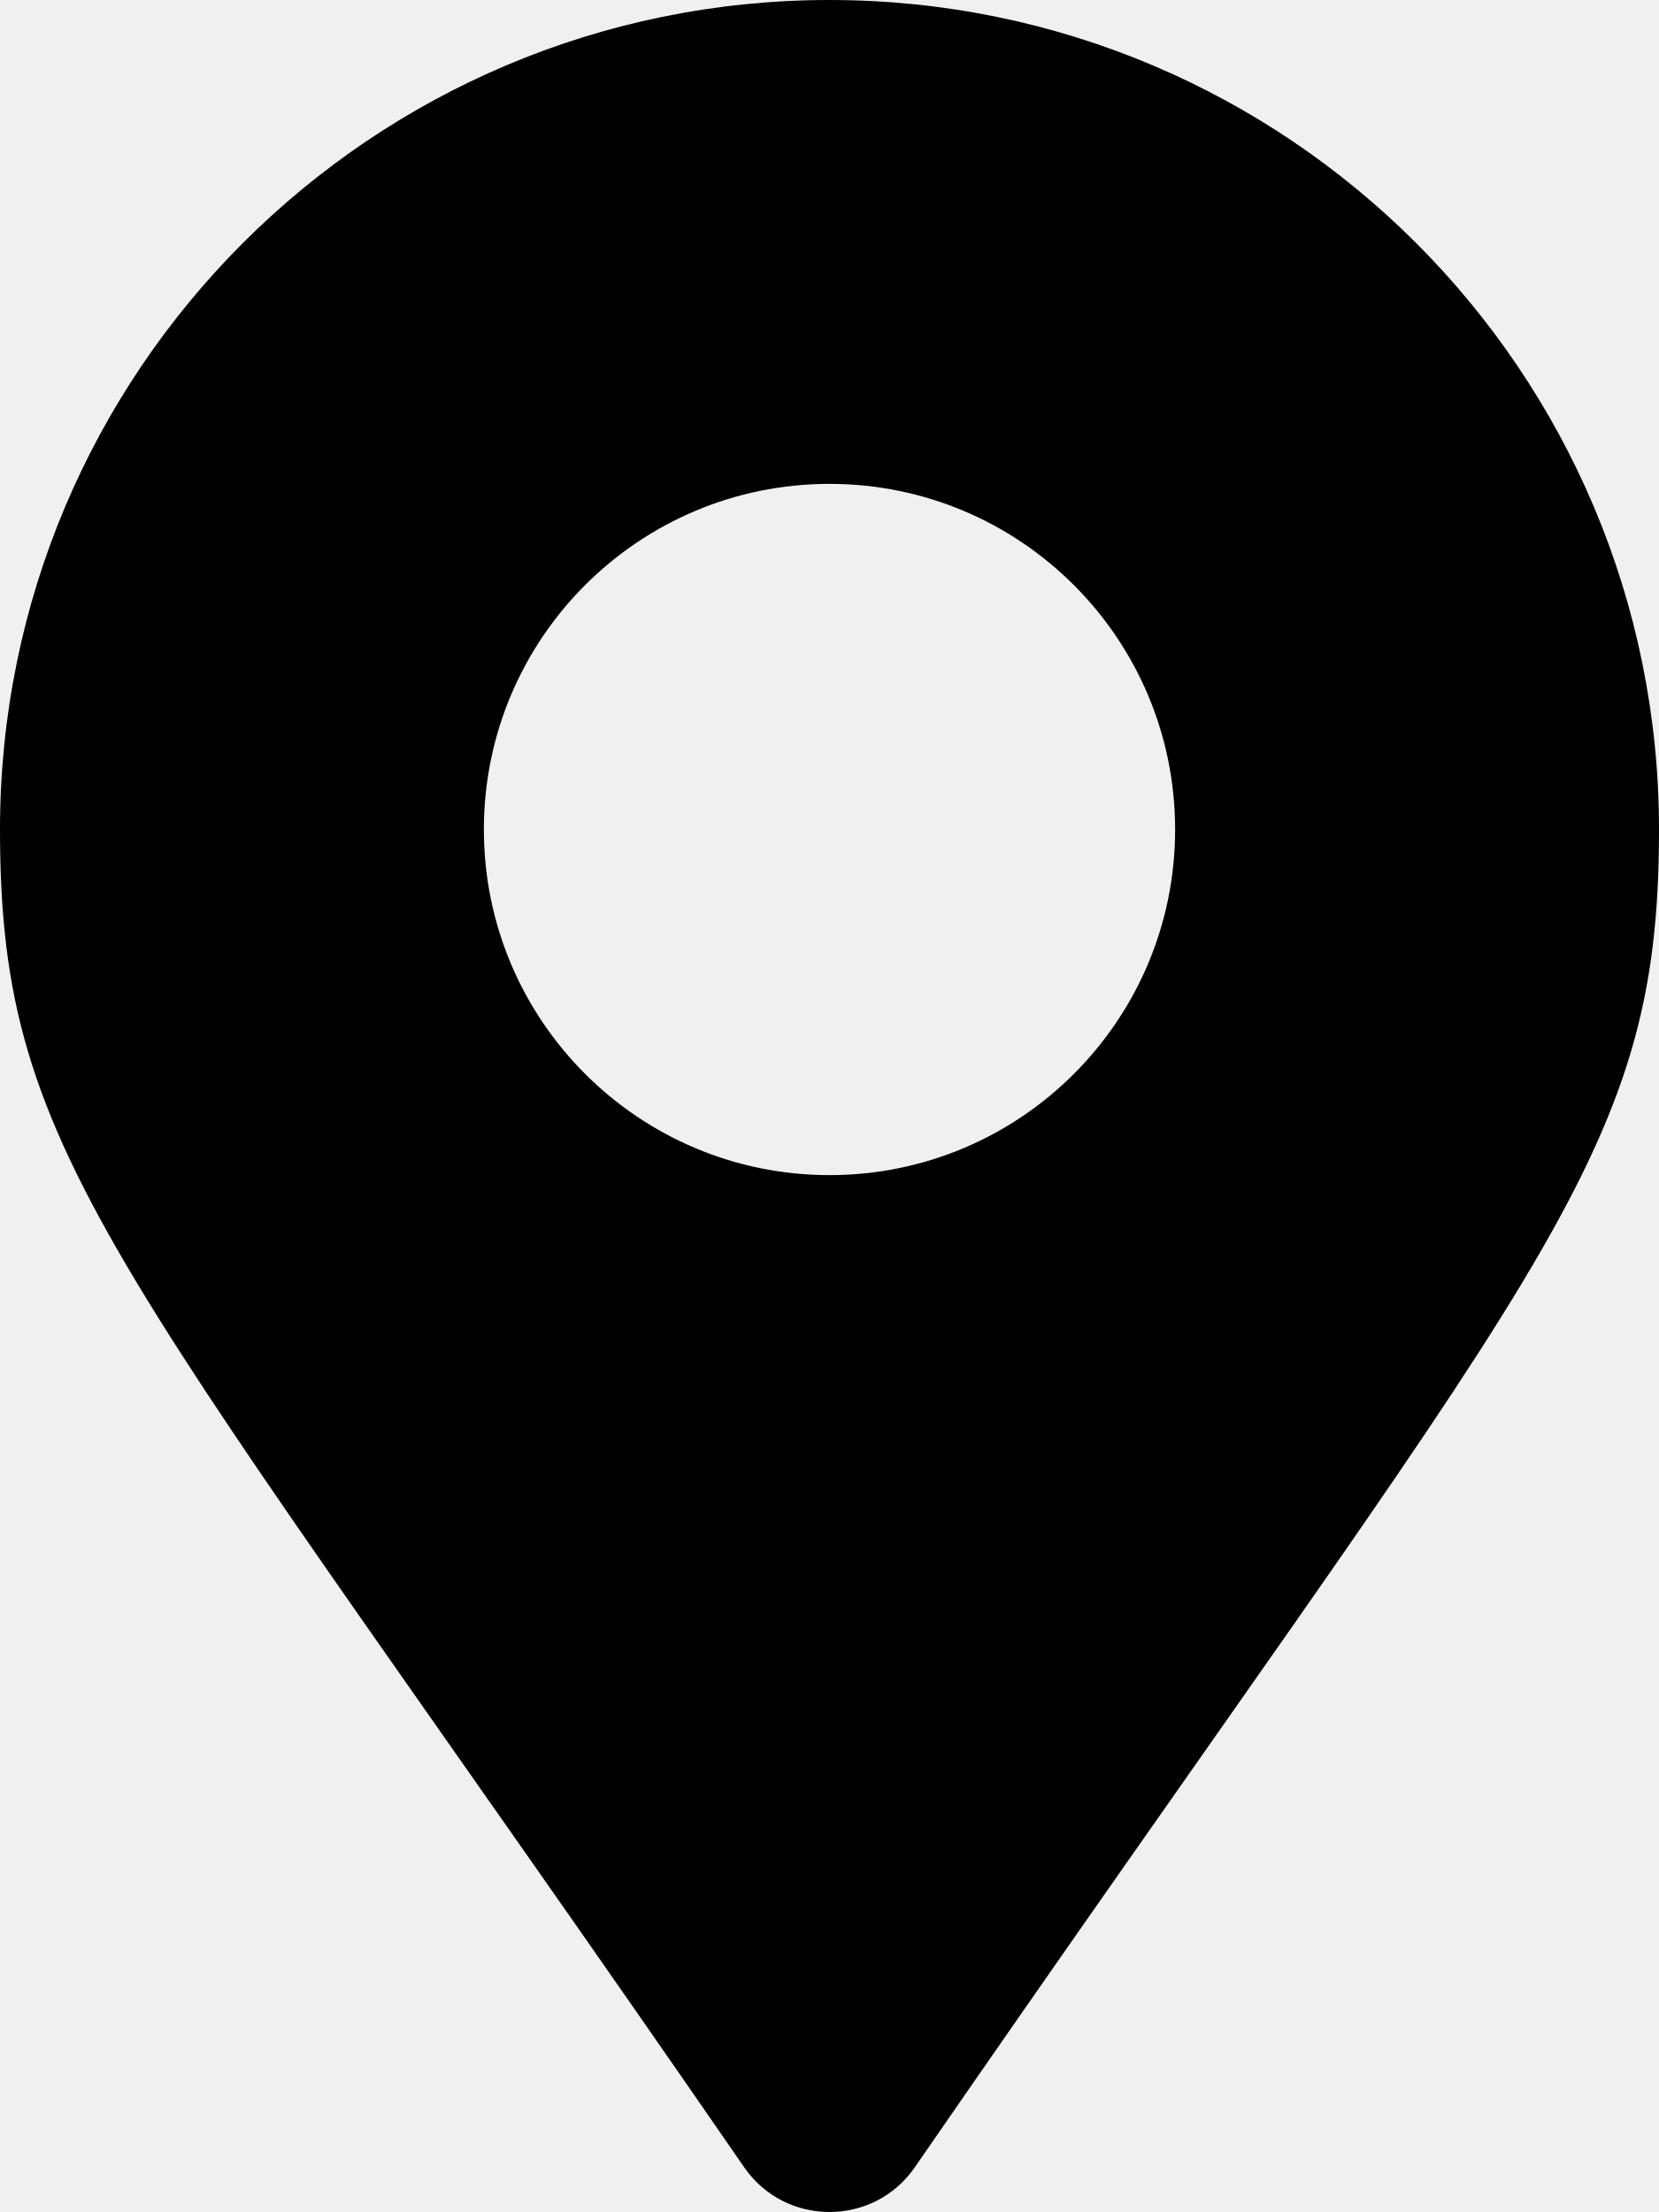
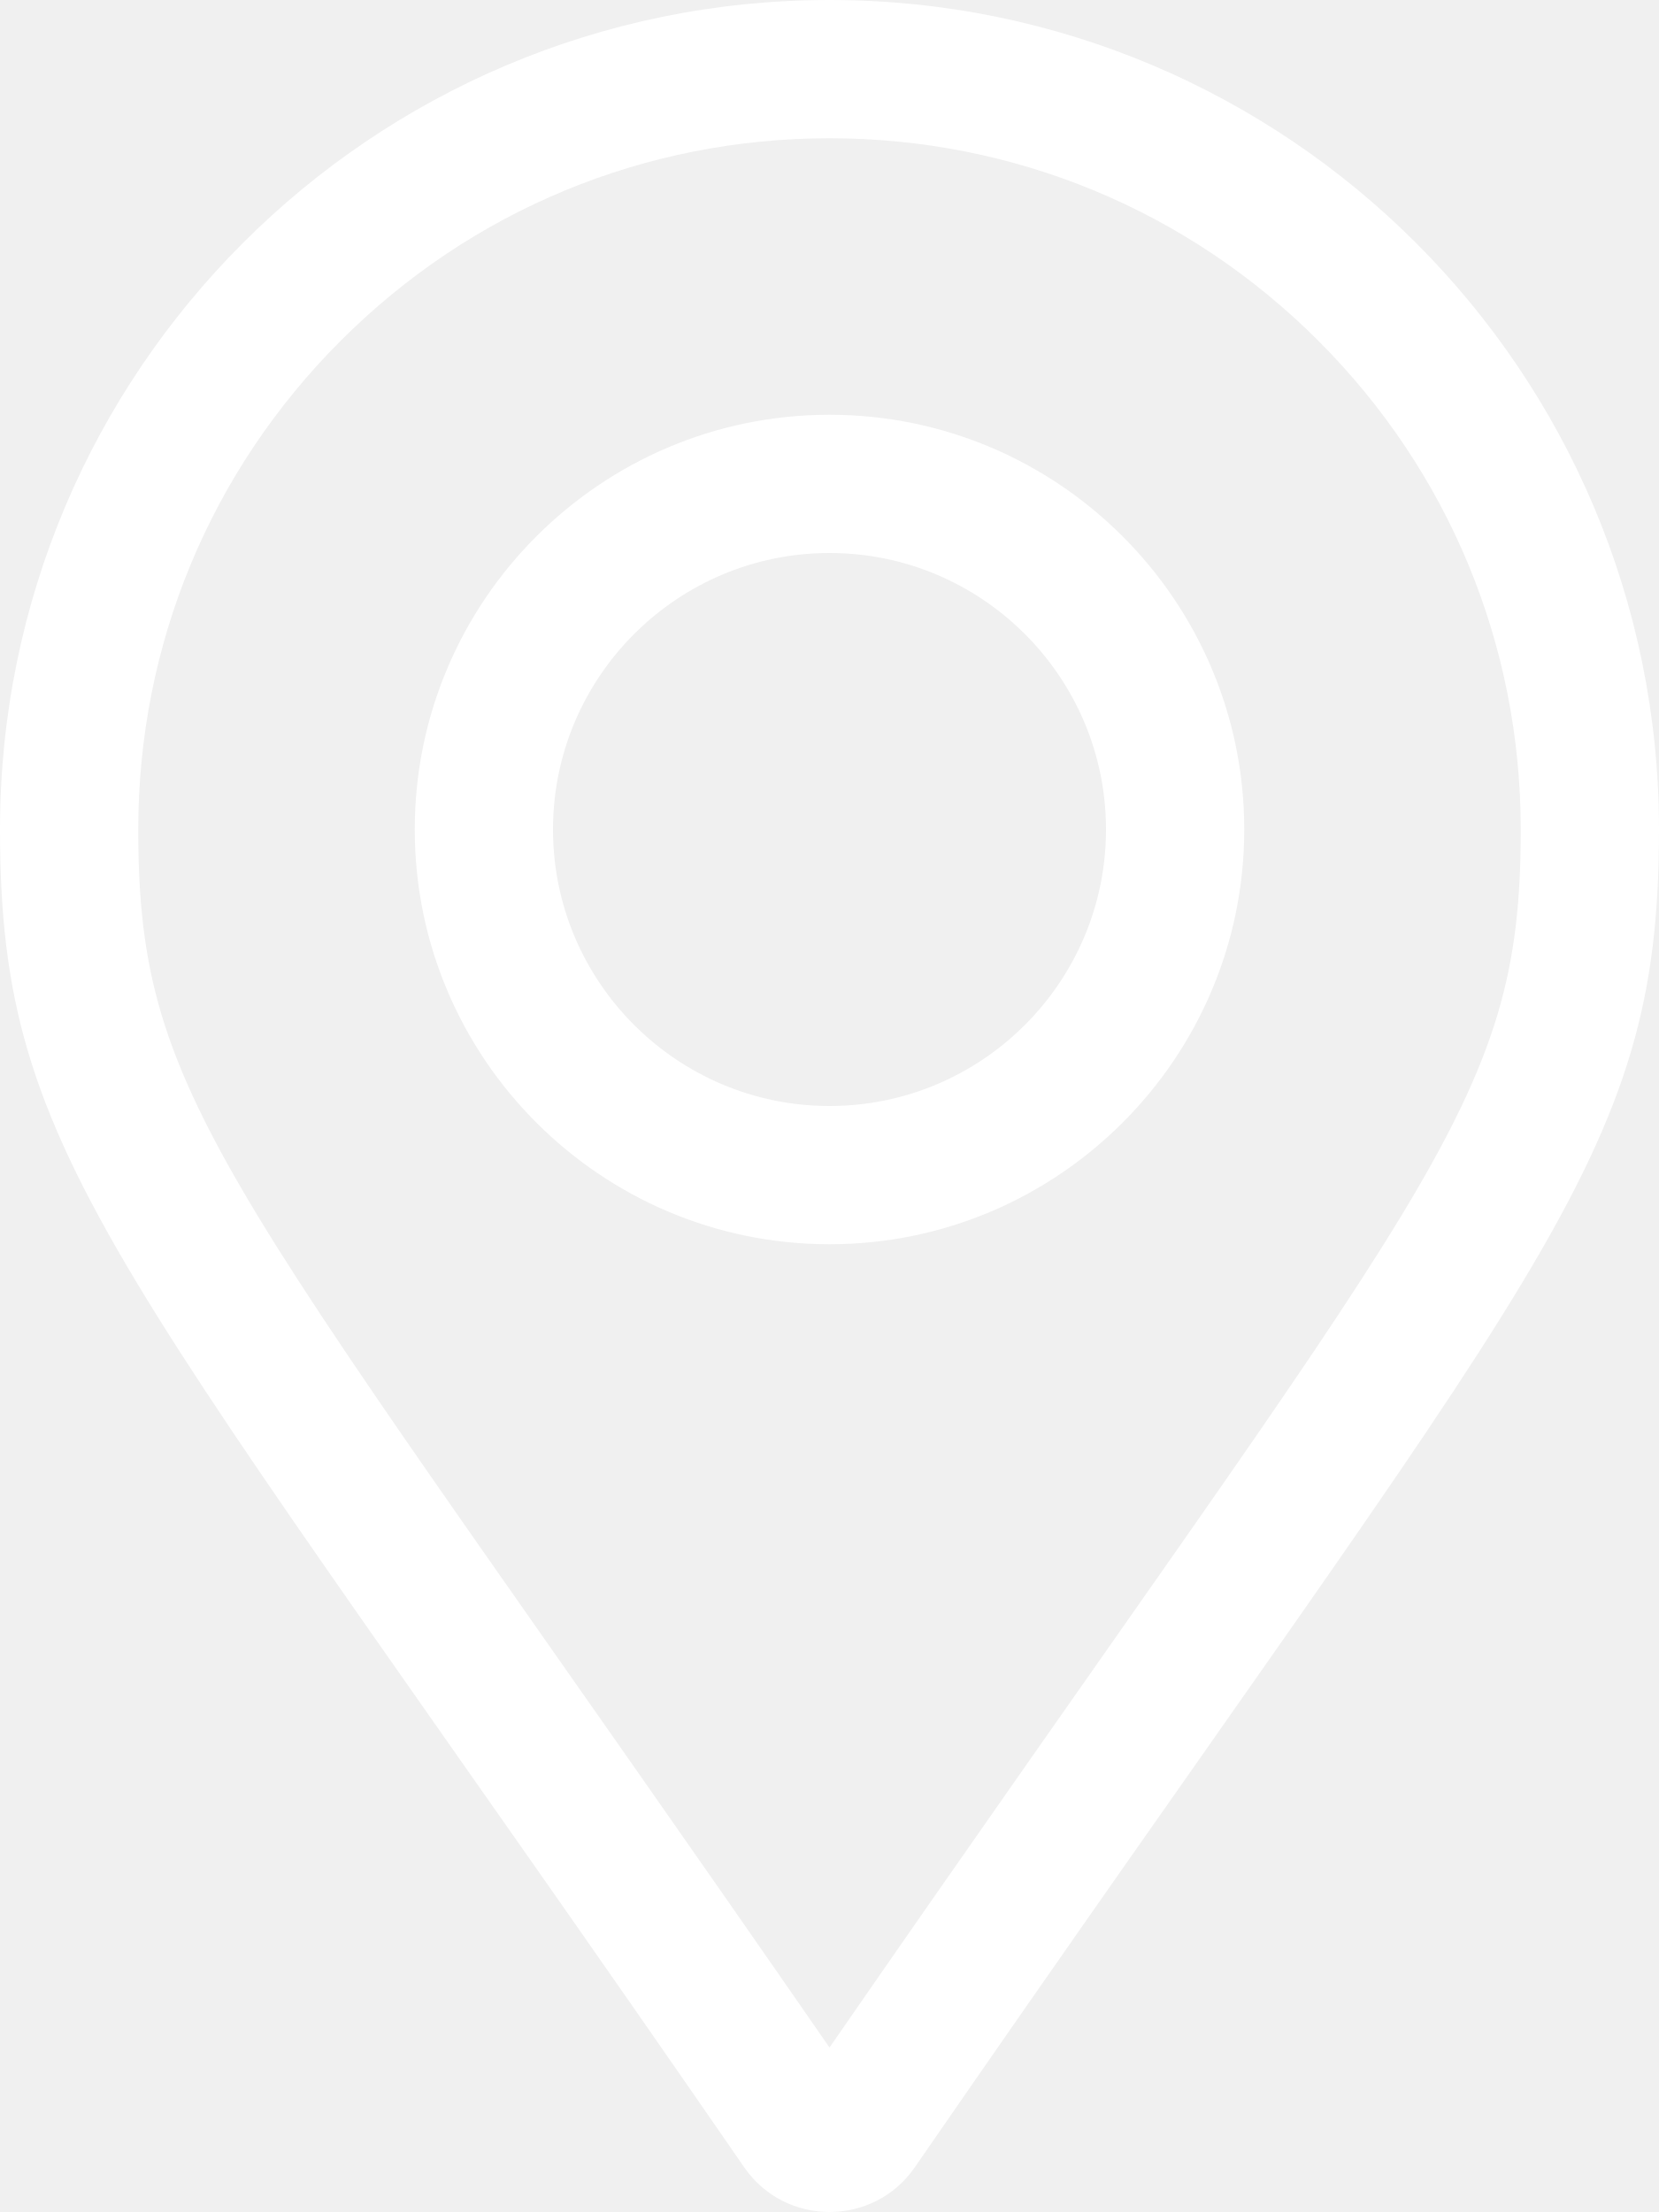
- <svg xmlns="http://www.w3.org/2000/svg" aria-hidden="true" data-prefix="fas" data-icon="map-marker-alt" role="img" viewBox="0 0 384 512" class="svg-inline--fa fa-map-marker-alt fa-w-12 fa-3x">
-   <path fill="currentColor" d="M172.268 501.67C26.97 291.031 0 269.413 0 192 0 85.961 85.961 0 192 0s192 85.961 192 192c0 77.413-26.97 99.031-172.268 309.67-9.535 13.774-29.93 13.773-39.464 0zM192 272c44.183 0 80-35.817 80-80s-35.817-80-80-80-80 35.817-80 80 35.817 80 80 80z" class="" />
+ <svg xmlns="http://www.w3.org/2000/svg" aria-hidden="true" data-prefix="fal" data-icon="map-marker-alt" role="img" viewBox="0 0 384 512" class="svg-inline--fa fa-map-marker-alt fa-w-12 fa-2x">
+   <path fill="white" d="M192 96c-52.935 0-96 43.065-96 96s43.065 96 96 96 96-43.065 96-96-43.065-96-96-96zm0 160c-35.29 0-64-28.71-64-64s28.71-64 64-64 64 28.71 64 64-28.71 64-64 64zm0-256C85.961 0 0 85.961 0 192c0 77.413 26.97 99.031 172.268 309.67 9.534 13.772 29.929 13.774 39.465 0C357.03 291.031 384 269.413 384 192 384 85.961 298.039 0 192 0zm0 473.931C52.705 272.488 32 256.494 32 192c0-42.738 16.643-82.917 46.863-113.137S149.262 32 192 32s82.917 16.643 113.137 46.863S352 149.262 352 192c0 64.49-20.692 80.47-160 281.931z" class="" />
</svg>
